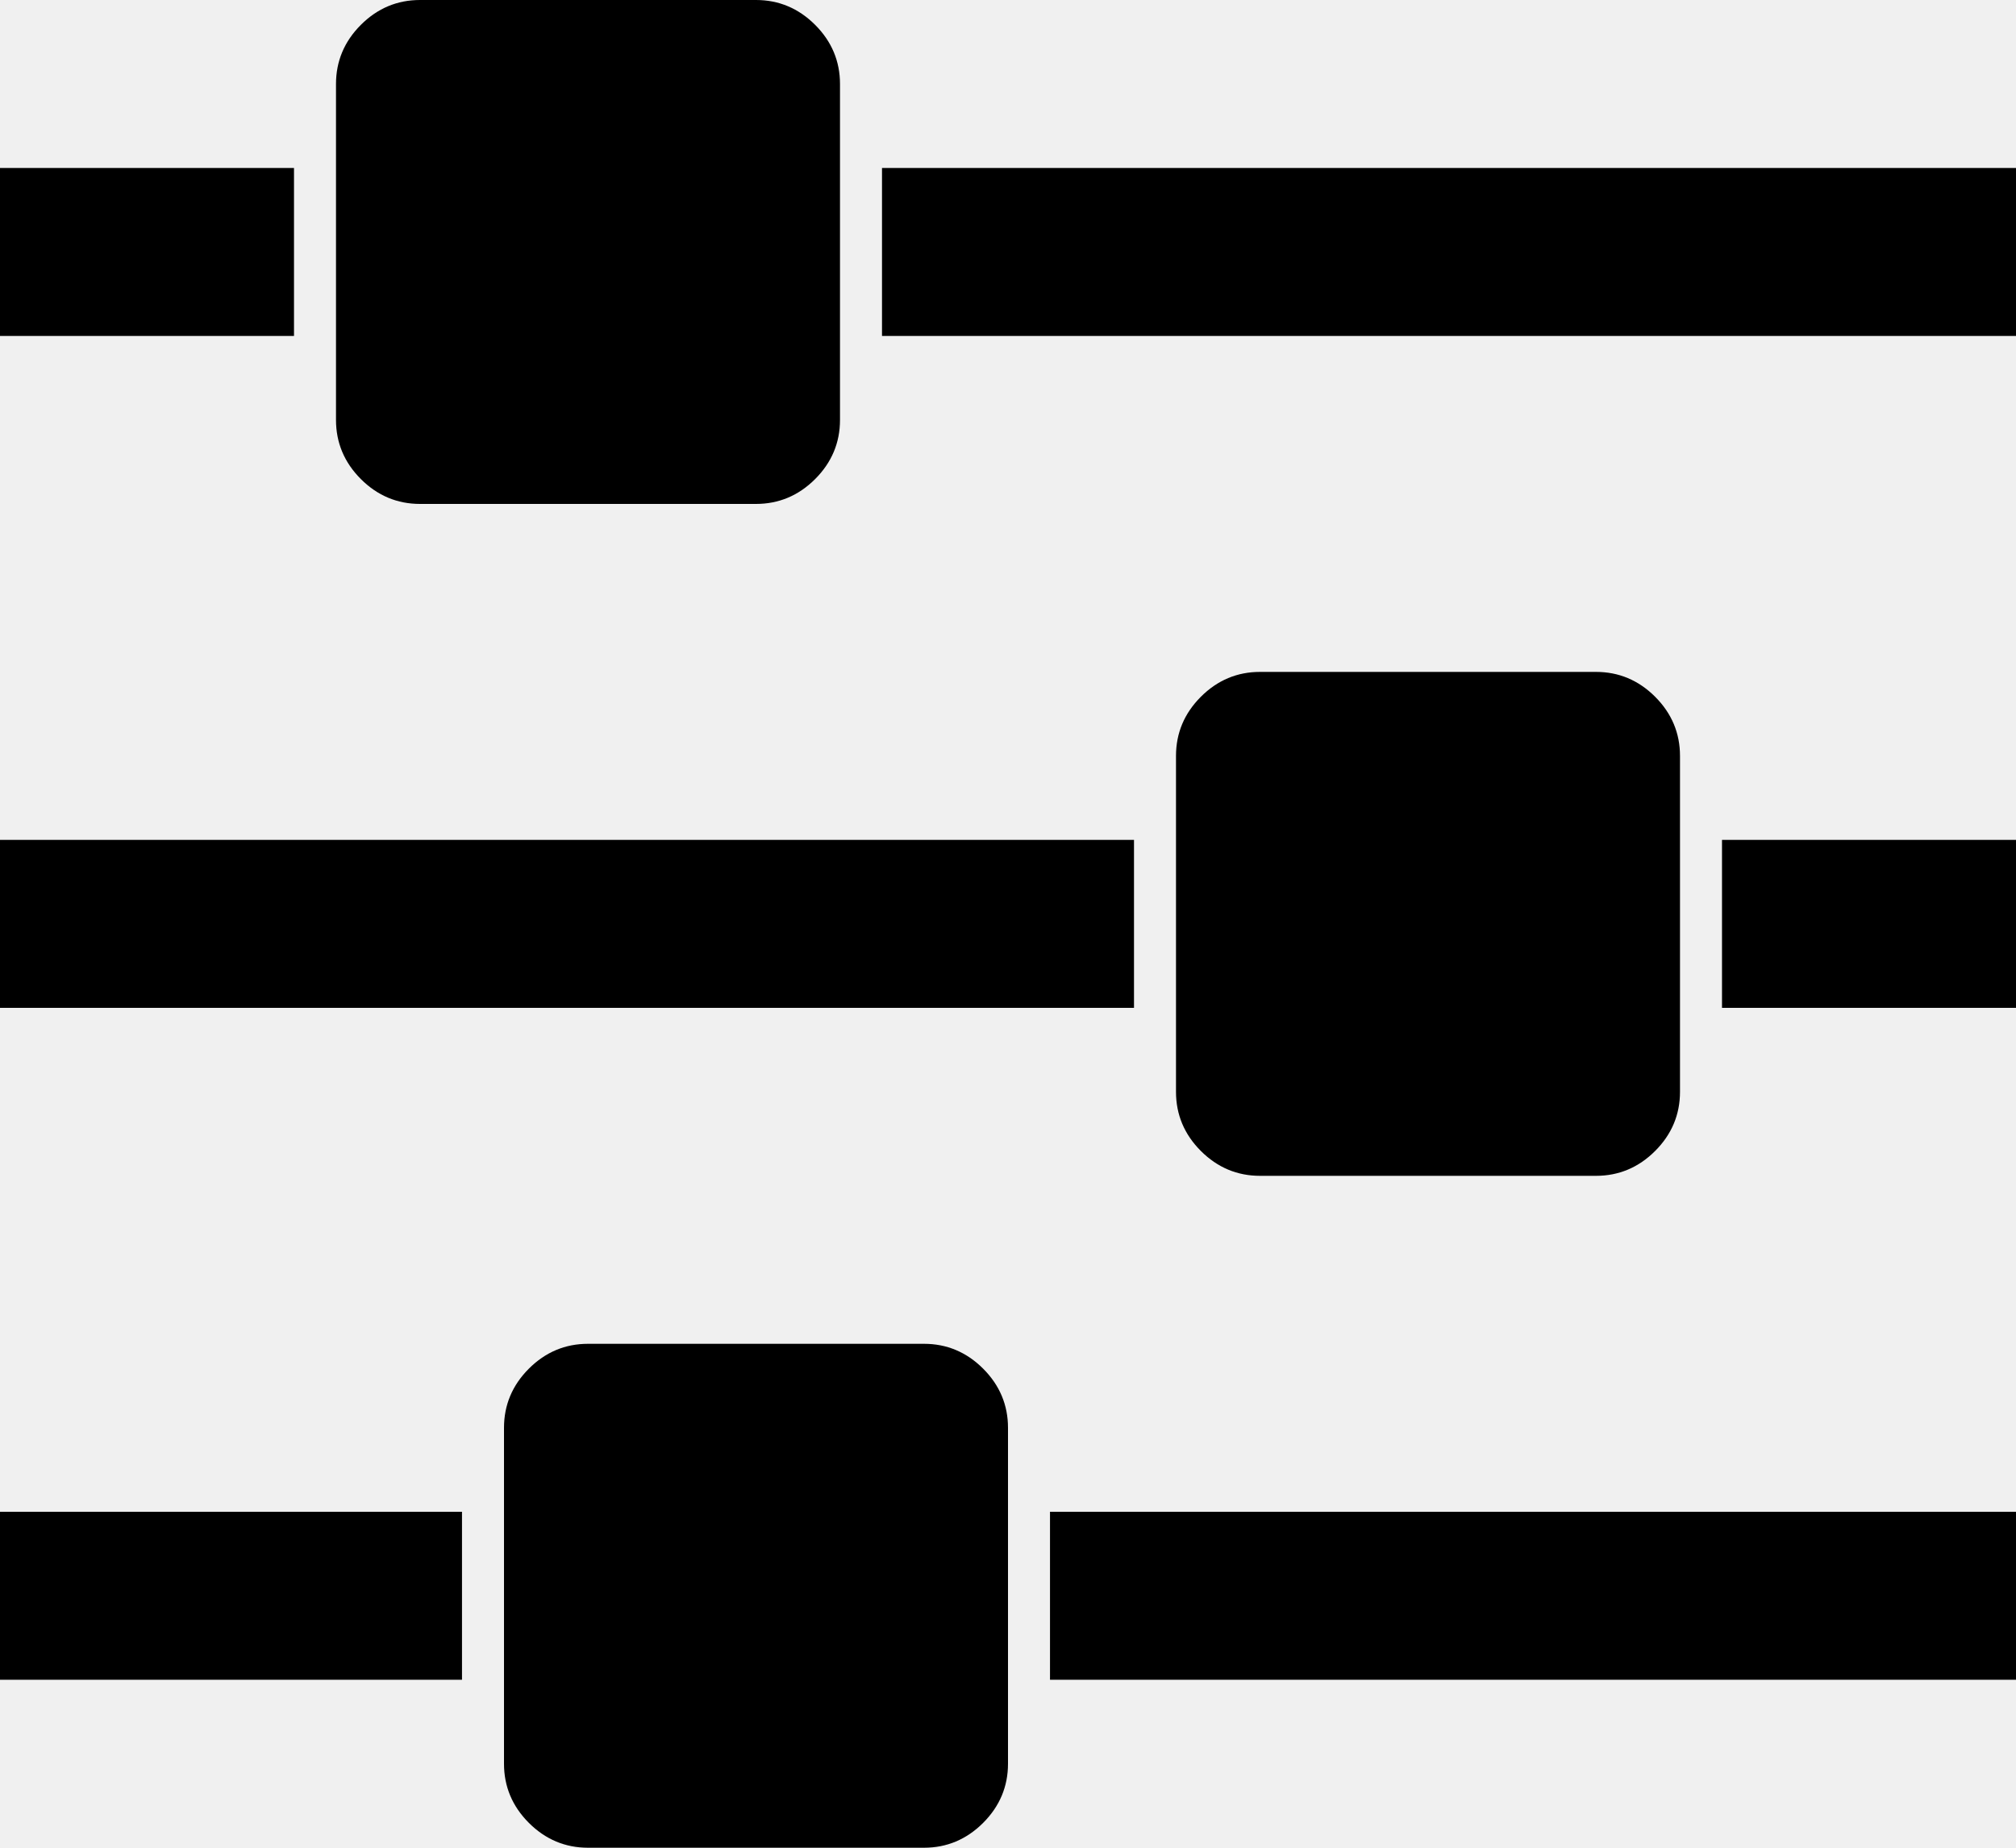
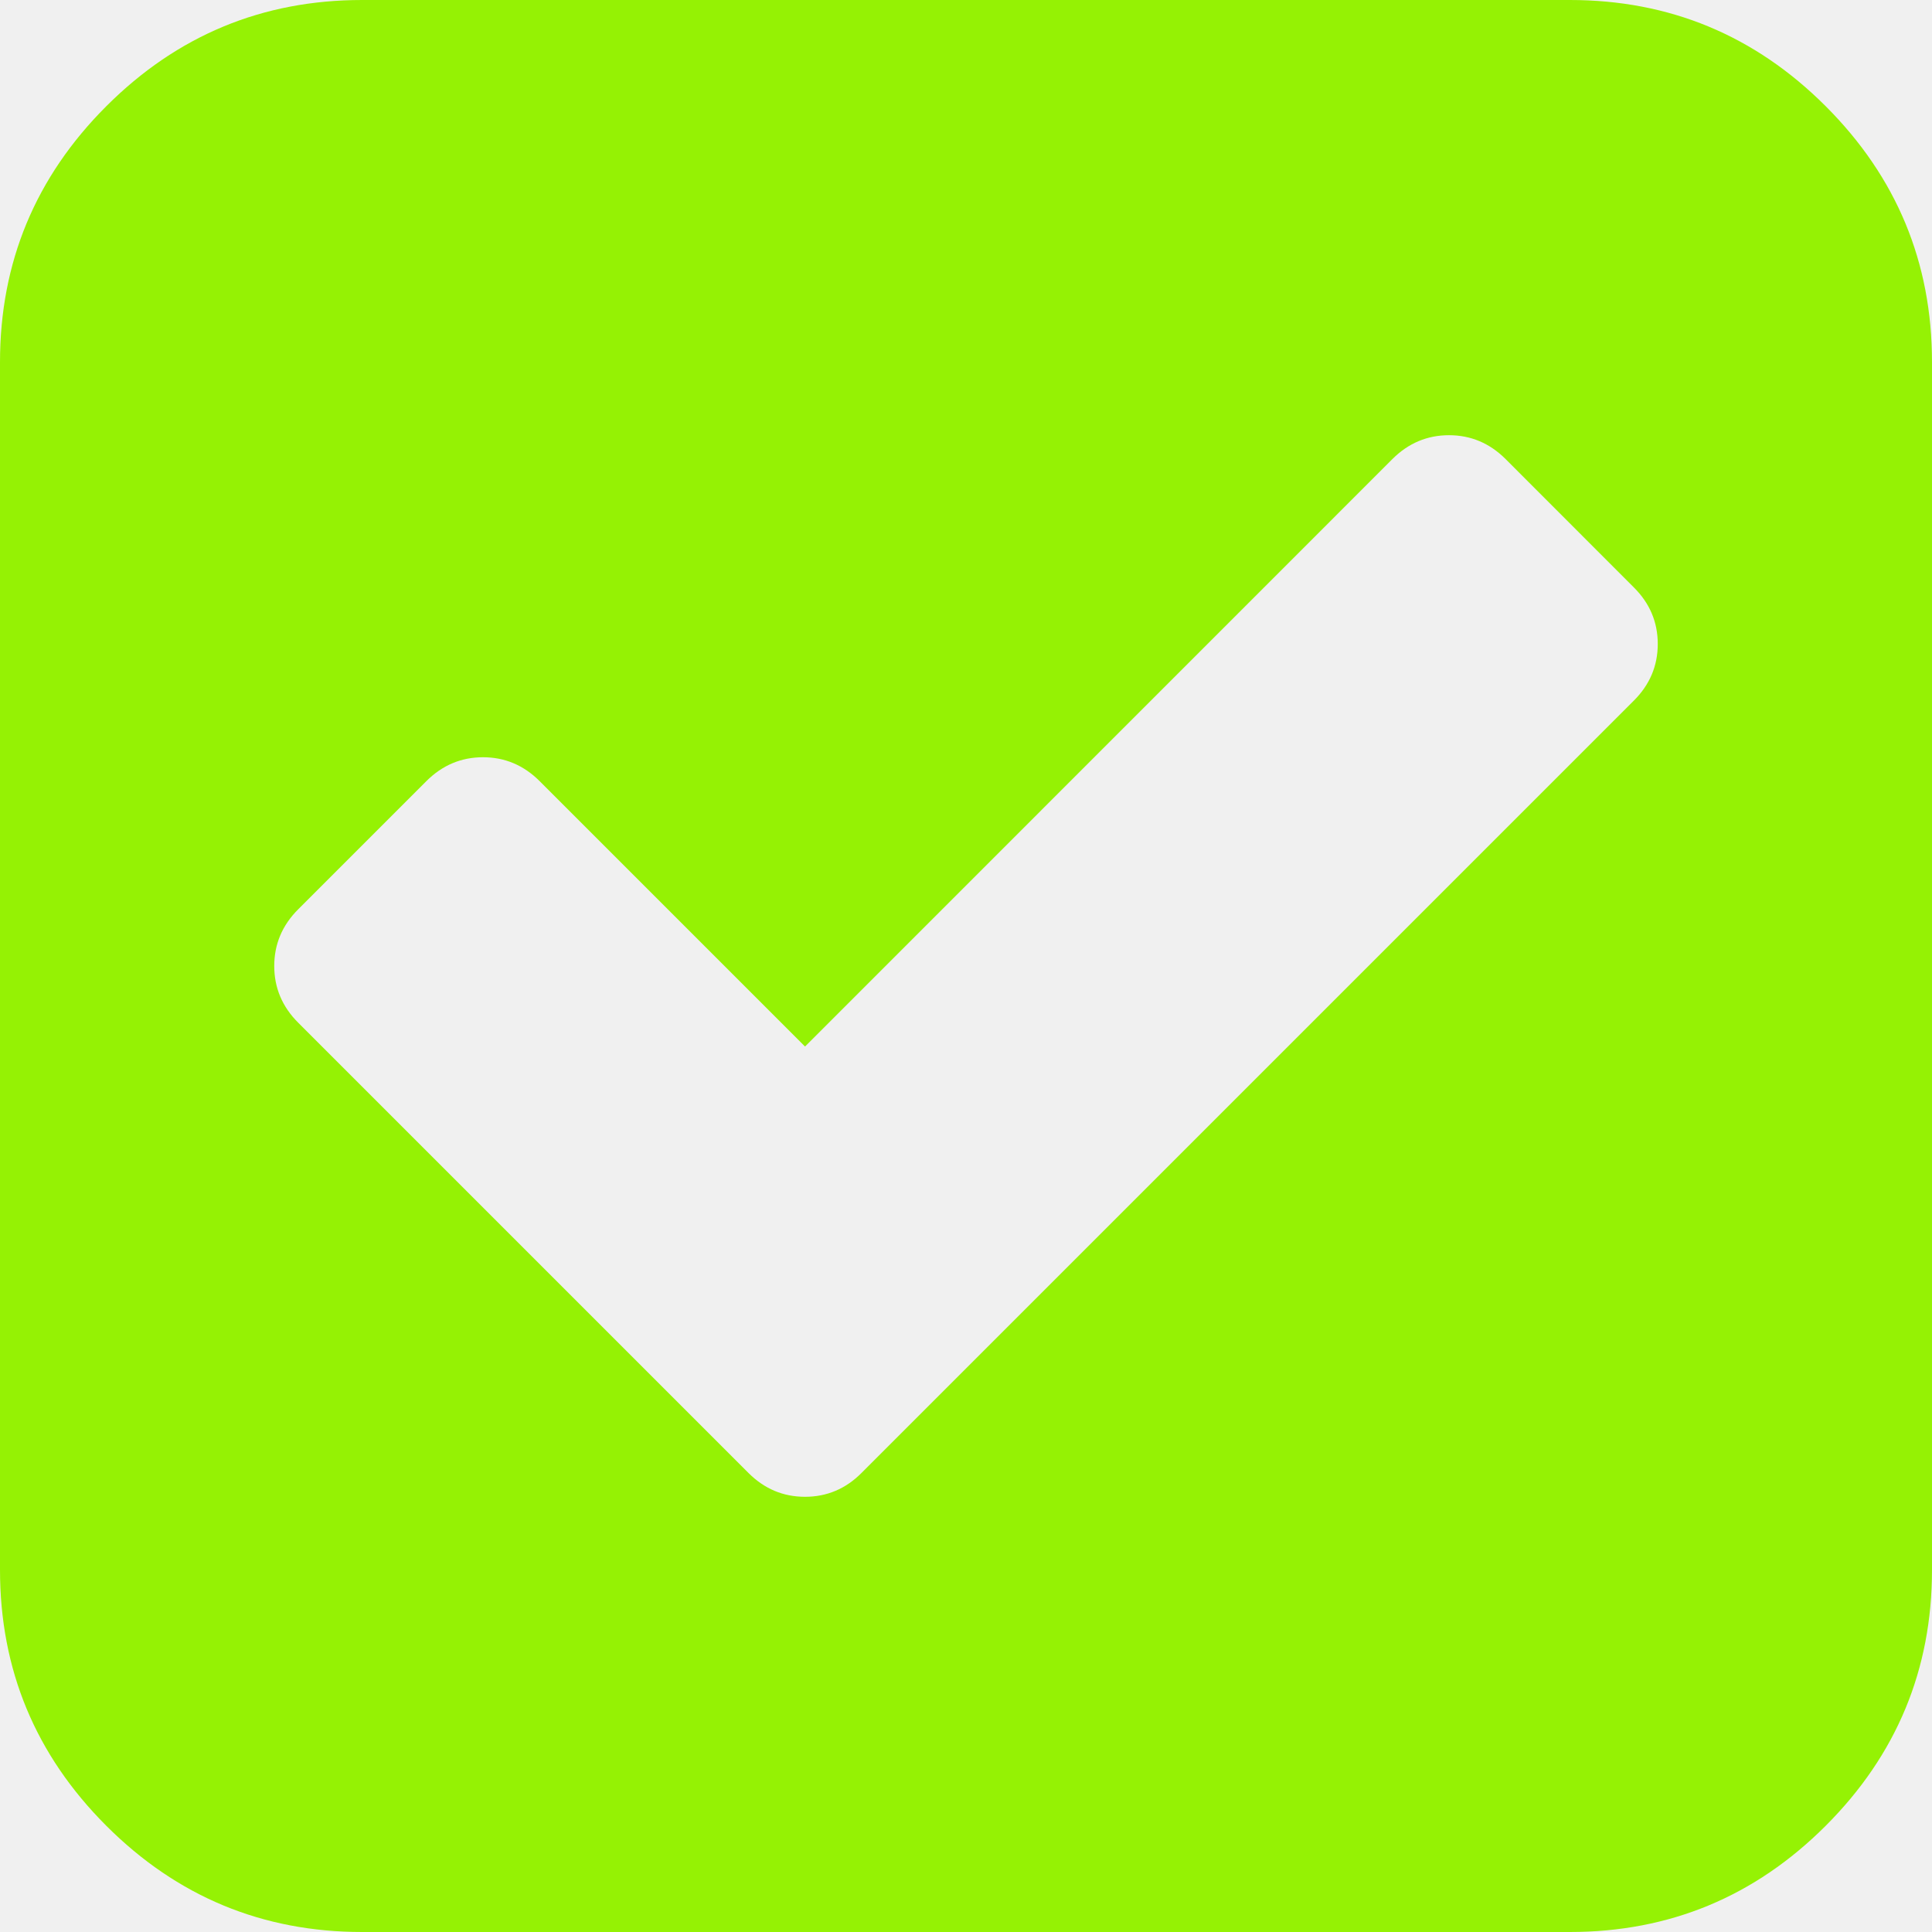
- <svg xmlns="http://www.w3.org/2000/svg" version="1.1" width="12px" height="11px">
+ <svg xmlns="http://www.w3.org/2000/svg" version="1.1" width="19px" height="19px">
  <defs>
    <pattern id="BGPattern" patternUnits="userSpaceOnUse" alignment="0 0" imageRepeat="None" />
-     <mask fill="white" id="Clip43">
-       <path d="M 0 9  L 2.75 9  L 2.75 10  L 0 10  L 0 9  Z M 3.5 8  L 5.5 8  C 5.635 8  5.753 8.049  5.852 8.148  C 5.951 8.247  6 8.365  6 8.5  L 6 10.5  C 6 10.635  5.951 10.753  5.852 10.852  C 5.753 10.951  5.635 11  5.5 11  L 3.5 11  C 3.365 11  3.247 10.951  3.148 10.852  C 3.049 10.753  3 10.635  3 10.5  L 3 8.5  C 3 8.365  3.049 8.247  3.148 8.148  C 3.247 8.049  3.365 8  3.5 8  Z M 0 5  L 6.75 5  L 6.75 6  L 0 6  L 0 5  Z M 0 1  L 1.75 1  L 1.75 2  L 0 2  L 0 1  Z M 6.25 9  L 12 9  L 12 10  L 6.25 10  L 6.25 9  Z M 2.5 0  L 4.5 0  C 4.635 0  4.753 0.049  4.852 0.148  C 4.951 0.247  5 0.365  5 0.5  L 5 2.5  C 5 2.635  4.951 2.753  4.852 2.852  C 4.753 2.951  4.635 3  4.5 3  L 2.5 3  C 2.365 3  2.247 2.951  2.148 2.852  C 2.049 2.753  2 2.635  2 2.5  L 2 0.5  C 2 0.365  2.049 0.247  2.148 0.148  C 2.247 0.049  2.365 0  2.5 0  Z M 7.5 4  L 9.5 4  C 9.635 4  9.753 4.049  9.852 4.148  C 9.951 4.247  10 4.365  10 4.5  L 10 6.5  C 10 6.635  9.951 6.753  9.852 6.852  C 9.753 6.951  9.635 7  9.5 7  L 7.5 7  C 7.365 7  7.247 6.951  7.148 6.852  C 7.049 6.753  7 6.635  7 6.5  L 7 4.5  C 7 4.365  7.049 4.247  7.148 4.148  C 7.247 4.049  7.365 4  7.5 4  Z M 10.25 5  L 12 5  L 12 6  L 10.25 6  L 10.25 5  Z M 5.25 1  L 12 1  L 12 2  L 5.25 2  L 5.25 1  Z " fill-rule="evenodd" />
+     <mask fill="white" id="Clip361">
+       <path d="M 7.917 14.72  C 8.131 14.72  8.317 14.642  8.473 14.485  L 16.068 6.89  C 16.225 6.733  16.303 6.548  16.303 6.333  C 16.303 6.119  16.225 5.933  16.068 5.777  L 14.807 4.515  C 14.65 4.358  14.464 4.28  14.25 4.28  C 14.036 4.28  13.85 4.358  13.693 4.515  L 7.917 10.292  L 5.307 7.682  C 5.15 7.525  4.964 7.447  4.75 7.447  C 4.536 7.447  4.35 7.525  4.193 7.682  L 2.932 8.943  C 2.775 9.1  2.697 9.286  2.697 9.5  C 2.697 9.714  2.775 9.9  2.932 10.057  L 7.36 14.485  C 7.517 14.642  7.702 14.72  7.917 14.72  Z M 17.955 1.045  C 18.652 1.742  19 2.581  19 3.562  L 19 15.438  C 19 16.419  18.652 17.258  17.955 17.955  C 17.258 18.652  16.419 19  15.438 19  L 3.562 19  C 2.581 19  1.742 18.652  1.045 17.955  C 0.348 17.258  0 16.419  0 15.438  L 0 3.562  C 0 2.581  0.348 1.742  1.045 1.045  C 1.742 0.348  2.581 0  3.562 0  L 15.438 0  C 16.419 0  17.258 0.348  17.955 1.045  Z " fill-rule="evenodd" />
    </mask>
  </defs>
-   <g transform="matrix(1 0 0 1 -83 -278 )">
-     <path d="M 0 9  L 2.75 9  L 2.75 10  L 0 10  L 0 9  Z M 3.5 8  L 5.5 8  C 5.635 8  5.753 8.049  5.852 8.148  C 5.951 8.247  6 8.365  6 8.5  L 6 10.5  C 6 10.635  5.951 10.753  5.852 10.852  C 5.753 10.951  5.635 11  5.5 11  L 3.5 11  C 3.365 11  3.247 10.951  3.148 10.852  C 3.049 10.753  3 10.635  3 10.5  L 3 8.5  C 3 8.365  3.049 8.247  3.148 8.148  C 3.247 8.049  3.365 8  3.5 8  Z M 0 5  L 6.75 5  L 6.75 6  L 0 6  L 0 5  Z M 0 1  L 1.75 1  L 1.75 2  L 0 2  L 0 1  Z M 6.25 9  L 12 9  L 12 10  L 6.25 10  L 6.25 9  Z M 2.5 0  L 4.5 0  C 4.635 0  4.753 0.049  4.852 0.148  C 4.951 0.247  5 0.365  5 0.5  L 5 2.5  C 5 2.635  4.951 2.753  4.852 2.852  C 4.753 2.951  4.635 3  4.5 3  L 2.5 3  C 2.365 3  2.247 2.951  2.148 2.852  C 2.049 2.753  2 2.635  2 2.5  L 2 0.5  C 2 0.365  2.049 0.247  2.148 0.148  C 2.247 0.049  2.365 0  2.5 0  Z M 7.5 4  L 9.5 4  C 9.635 4  9.753 4.049  9.852 4.148  C 9.951 4.247  10 4.365  10 4.5  L 10 6.5  C 10 6.635  9.951 6.753  9.852 6.852  C 9.753 6.951  9.635 7  9.5 7  L 7.5 7  C 7.365 7  7.247 6.951  7.148 6.852  C 7.049 6.753  7 6.635  7 6.5  L 7 4.5  C 7 4.365  7.049 4.247  7.148 4.148  C 7.247 4.049  7.365 4  7.5 4  Z M 10.25 5  L 12 5  L 12 6  L 10.25 6  L 10.25 5  Z M 5.25 1  L 12 1  L 12 2  L 5.25 2  L 5.25 1  Z " fill-rule="nonzero" fill="rgba(0, 0, 0, 1)" stroke="none" transform="matrix(1 0 0 1 83 278 )" class="fill" />
-     <path d="M 0 9  L 2.75 9  L 2.75 10  L 0 10  L 0 9  Z " stroke-width="0" stroke-dasharray="0" stroke="rgba(255, 255, 255, 0)" fill="none" transform="matrix(1 0 0 1 83 278 )" class="stroke" mask="url(#Clip43)" />
-     <path d="M 3.5 8  L 5.5 8  C 5.635 8  5.753 8.049  5.852 8.148  C 5.951 8.247  6 8.365  6 8.5  L 6 10.5  C 6 10.635  5.951 10.753  5.852 10.852  C 5.753 10.951  5.635 11  5.5 11  L 3.5 11  C 3.365 11  3.247 10.951  3.148 10.852  C 3.049 10.753  3 10.635  3 10.5  L 3 8.5  C 3 8.365  3.049 8.247  3.148 8.148  C 3.247 8.049  3.365 8  3.5 8  Z " stroke-width="0" stroke-dasharray="0" stroke="rgba(255, 255, 255, 0)" fill="none" transform="matrix(1 0 0 1 83 278 )" class="stroke" mask="url(#Clip43)" />
-     <path d="M 0 5  L 6.75 5  L 6.75 6  L 0 6  L 0 5  Z " stroke-width="0" stroke-dasharray="0" stroke="rgba(255, 255, 255, 0)" fill="none" transform="matrix(1 0 0 1 83 278 )" class="stroke" mask="url(#Clip43)" />
-     <path d="M 0 1  L 1.75 1  L 1.75 2  L 0 2  L 0 1  Z " stroke-width="0" stroke-dasharray="0" stroke="rgba(255, 255, 255, 0)" fill="none" transform="matrix(1 0 0 1 83 278 )" class="stroke" mask="url(#Clip43)" />
-     <path d="M 6.25 9  L 12 9  L 12 10  L 6.25 10  L 6.25 9  Z " stroke-width="0" stroke-dasharray="0" stroke="rgba(255, 255, 255, 0)" fill="none" transform="matrix(1 0 0 1 83 278 )" class="stroke" mask="url(#Clip43)" />
-     <path d="M 2.5 0  L 4.5 0  C 4.635 0  4.753 0.049  4.852 0.148  C 4.951 0.247  5 0.365  5 0.5  L 5 2.5  C 5 2.635  4.951 2.753  4.852 2.852  C 4.753 2.951  4.635 3  4.5 3  L 2.5 3  C 2.365 3  2.247 2.951  2.148 2.852  C 2.049 2.753  2 2.635  2 2.5  L 2 0.5  C 2 0.365  2.049 0.247  2.148 0.148  C 2.247 0.049  2.365 0  2.5 0  Z " stroke-width="0" stroke-dasharray="0" stroke="rgba(255, 255, 255, 0)" fill="none" transform="matrix(1 0 0 1 83 278 )" class="stroke" mask="url(#Clip43)" />
-     <path d="M 7.5 4  L 9.5 4  C 9.635 4  9.753 4.049  9.852 4.148  C 9.951 4.247  10 4.365  10 4.5  L 10 6.5  C 10 6.635  9.951 6.753  9.852 6.852  C 9.753 6.951  9.635 7  9.5 7  L 7.5 7  C 7.365 7  7.247 6.951  7.148 6.852  C 7.049 6.753  7 6.635  7 6.5  L 7 4.5  C 7 4.365  7.049 4.247  7.148 4.148  C 7.247 4.049  7.365 4  7.5 4  Z " stroke-width="0" stroke-dasharray="0" stroke="rgba(255, 255, 255, 0)" fill="none" transform="matrix(1 0 0 1 83 278 )" class="stroke" mask="url(#Clip43)" />
-     <path d="M 10.25 5  L 12 5  L 12 6  L 10.25 6  L 10.25 5  Z " stroke-width="0" stroke-dasharray="0" stroke="rgba(255, 255, 255, 0)" fill="none" transform="matrix(1 0 0 1 83 278 )" class="stroke" mask="url(#Clip43)" />
-     <path d="M 5.25 1  L 12 1  L 12 2  L 5.25 2  L 5.25 1  Z " stroke-width="0" stroke-dasharray="0" stroke="rgba(255, 255, 255, 0)" fill="none" transform="matrix(1 0 0 1 83 278 )" class="stroke" mask="url(#Clip43)" />
+   <g transform="matrix(1 0 0 1 -87 -3 )">
+     <path d="M 7.917 14.72  C 8.131 14.72  8.317 14.642  8.473 14.485  L 16.068 6.89  C 16.225 6.733  16.303 6.548  16.303 6.333  C 16.303 6.119  16.225 5.933  16.068 5.777  L 14.807 4.515  C 14.65 4.358  14.464 4.28  14.25 4.28  C 14.036 4.28  13.85 4.358  13.693 4.515  L 7.917 10.292  L 5.307 7.682  C 5.15 7.525  4.964 7.447  4.75 7.447  C 4.536 7.447  4.35 7.525  4.193 7.682  L 2.932 8.943  C 2.775 9.1  2.697 9.286  2.697 9.5  C 2.697 9.714  2.775 9.9  2.932 10.057  L 7.36 14.485  C 7.517 14.642  7.702 14.72  7.917 14.72  Z M 17.955 1.045  C 18.652 1.742  19 2.581  19 3.562  L 19 15.438  C 19 16.419  18.652 17.258  17.955 17.955  C 17.258 18.652  16.419 19  15.438 19  L 3.562 19  C 2.581 19  1.742 18.652  1.045 17.955  C 0.348 17.258  0 16.419  0 15.438  L 0 3.562  C 0 2.581  0.348 1.742  1.045 1.045  C 1.742 0.348  2.581 0  3.562 0  L 15.438 0  C 16.419 0  17.258 0.348  17.955 1.045  Z " fill-rule="nonzero" fill="rgba(149, 242, 4, 1)" stroke="none" transform="matrix(1 0 0 1 87 3 )" class="fill" />
+     <path d="M 7.917 14.72  C 8.131 14.72  8.317 14.642  8.473 14.485  L 16.068 6.89  C 16.225 6.733  16.303 6.548  16.303 6.333  C 16.303 6.119  16.225 5.933  16.068 5.777  L 14.807 4.515  C 14.65 4.358  14.464 4.28  14.25 4.28  C 14.036 4.28  13.85 4.358  13.693 4.515  L 7.917 10.292  L 5.307 7.682  C 5.15 7.525  4.964 7.447  4.75 7.447  C 4.536 7.447  4.35 7.525  4.193 7.682  L 2.932 8.943  C 2.775 9.1  2.697 9.286  2.697 9.5  C 2.697 9.714  2.775 9.9  2.932 10.057  L 7.36 14.485  C 7.517 14.642  7.702 14.72  7.917 14.72  Z " stroke-width="0" stroke-dasharray="0" stroke="rgba(255, 255, 255, 0)" fill="none" transform="matrix(1 0 0 1 87 3 )" class="stroke" mask="url(#Clip361)" />
+     <path d="M 17.955 1.045  C 18.652 1.742  19 2.581  19 3.562  L 19 15.438  C 19 16.419  18.652 17.258  17.955 17.955  C 17.258 18.652  16.419 19  15.438 19  L 3.562 19  C 2.581 19  1.742 18.652  1.045 17.955  C 0.348 17.258  0 16.419  0 15.438  L 0 3.562  C 0 2.581  0.348 1.742  1.045 1.045  C 1.742 0.348  2.581 0  3.562 0  L 15.438 0  C 16.419 0  17.258 0.348  17.955 1.045  Z " stroke-width="0" stroke-dasharray="0" stroke="rgba(255, 255, 255, 0)" fill="none" transform="matrix(1 0 0 1 87 3 )" class="stroke" mask="url(#Clip361)" />
  </g>
</svg>
